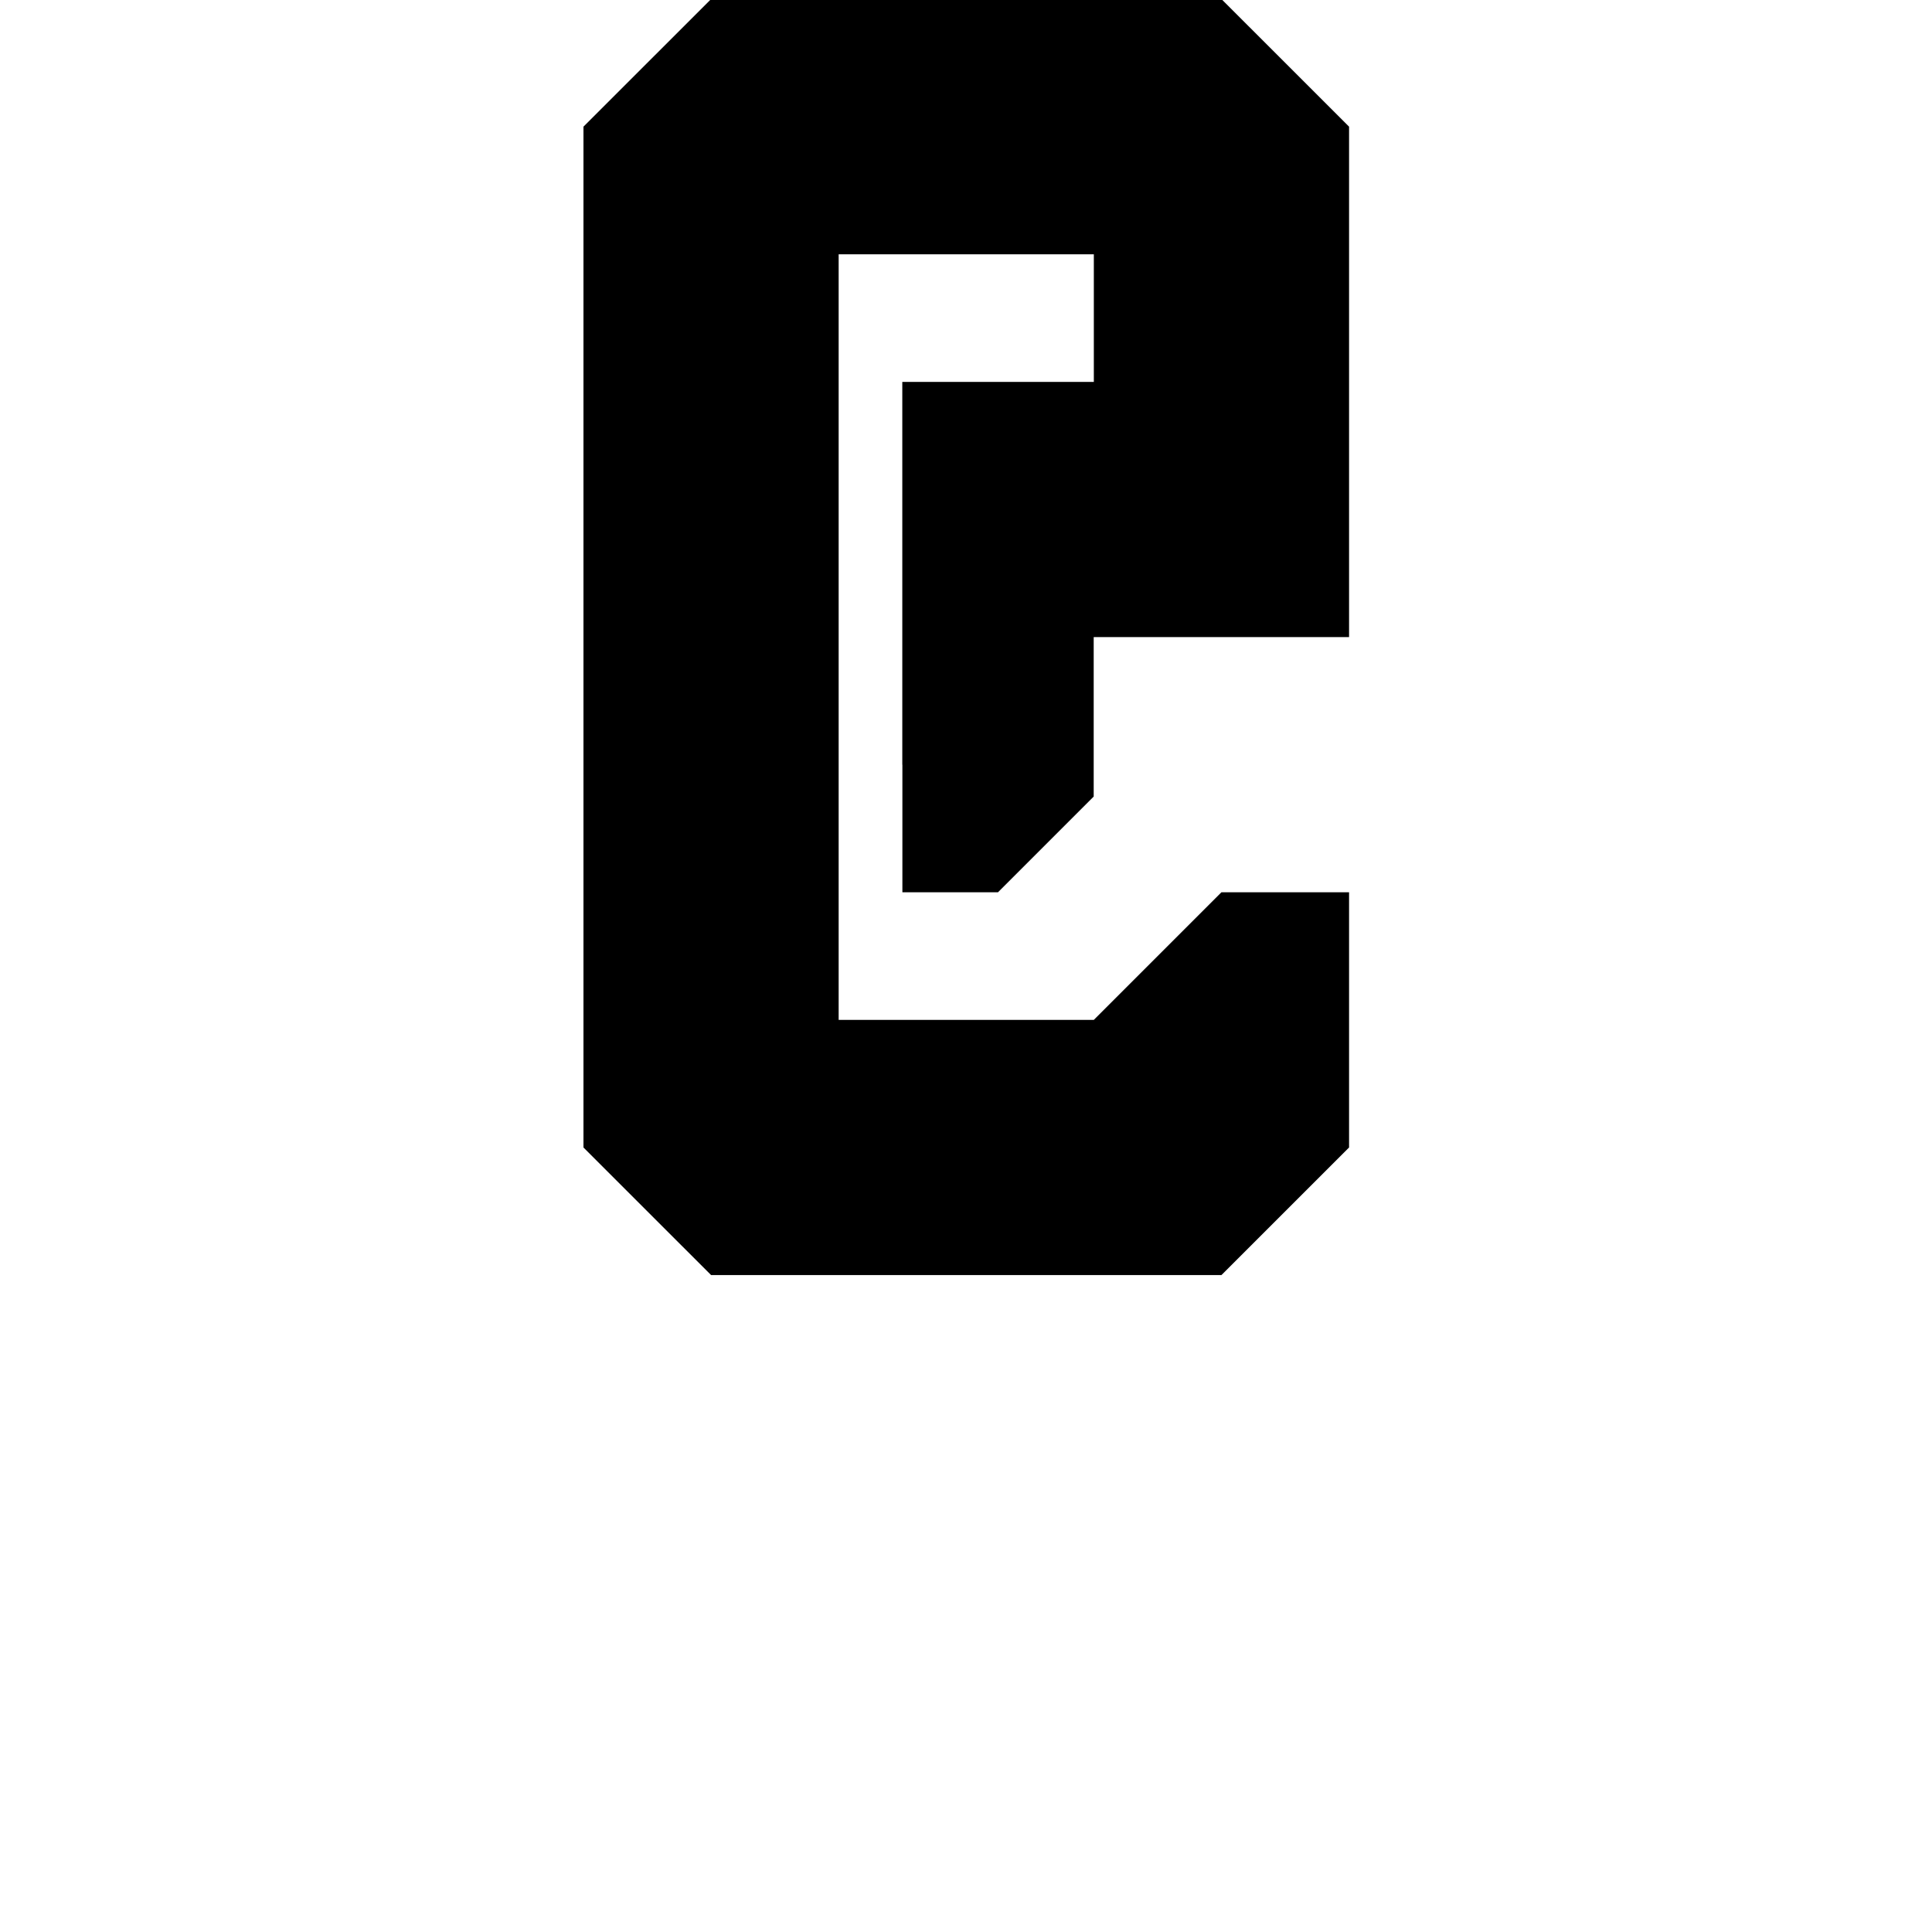
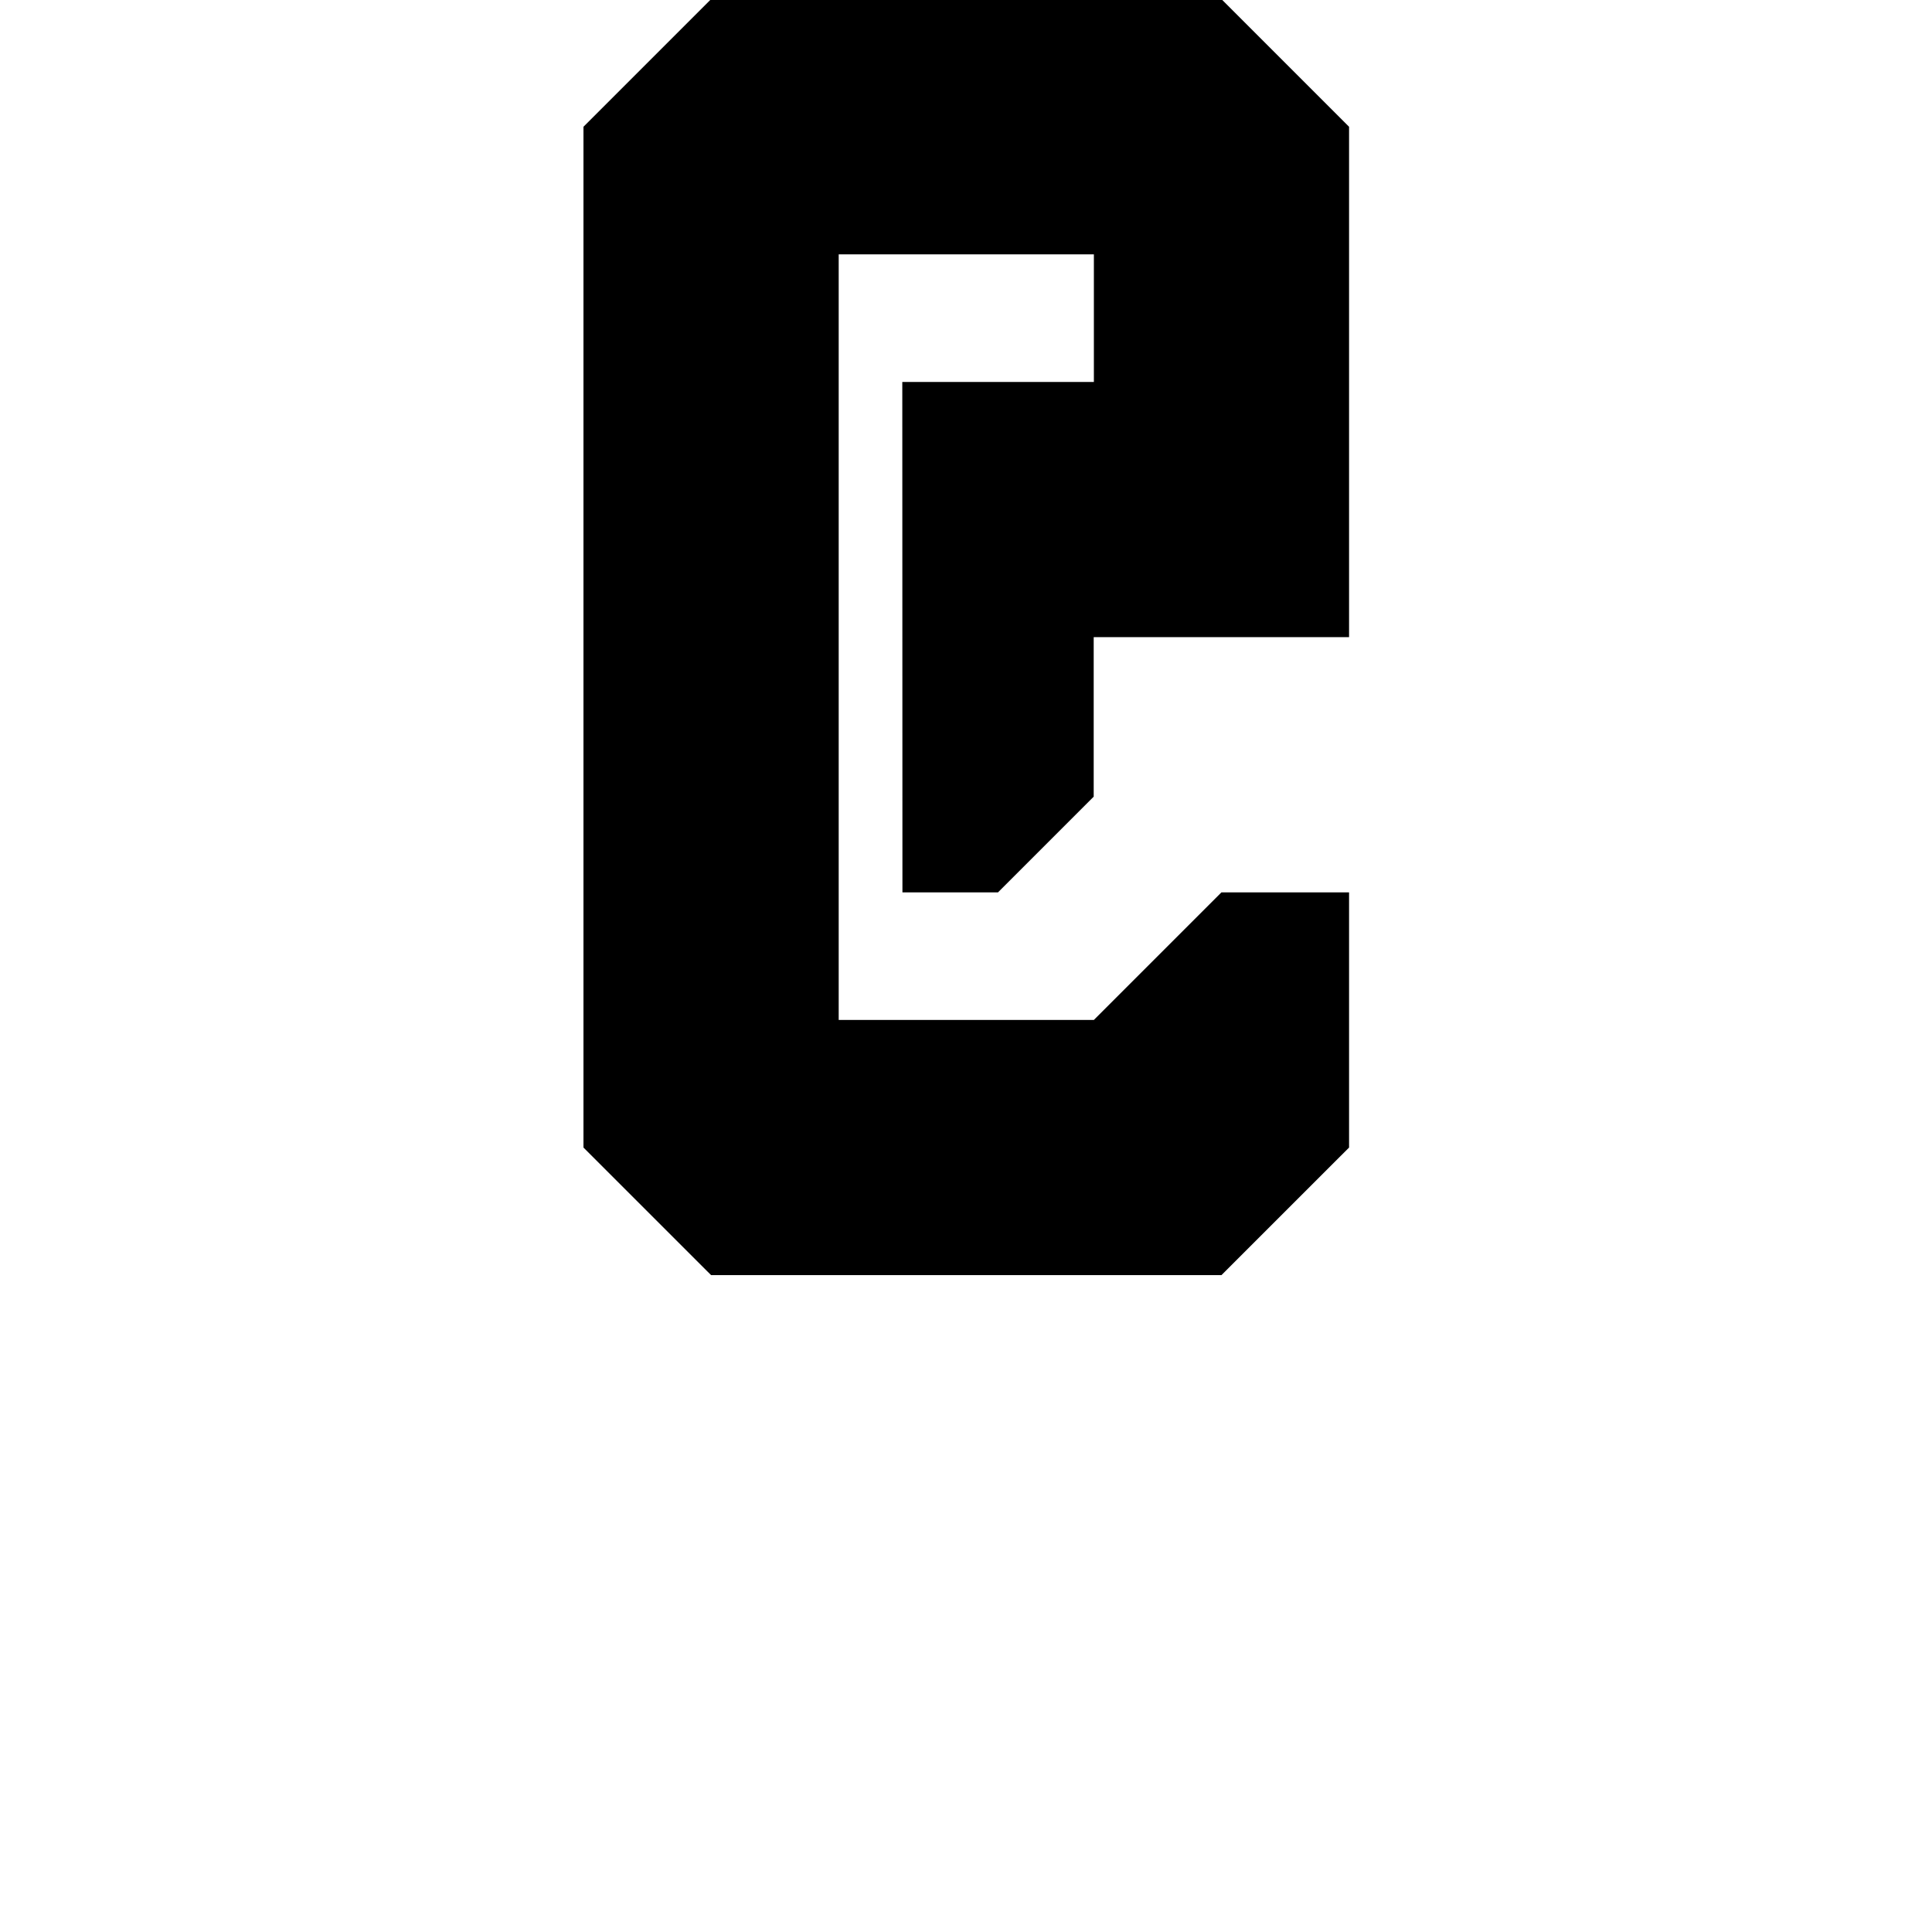
<svg xmlns="http://www.w3.org/2000/svg" viewBox="0 0 512 512" width="512" height="512">
  <g transform="matrix(0.512,0,0,-0.512,129.024,337.920)">
-     <path d="M446.272 330.25V594.439L380.219 660.469H116.053L50.0 594.439V66.061L116.053 0.031H380.219L446.272 66.061V198.167H380.219L314.166 132.114H182.083V528.386H314.166V462.333H215.028V363.265V264.197H215.075V198.167H264.562L314.096 247.701V330.25Z" fill="#000000" />
+     <path d="M446.272 330.219V594.385L380.219 660.438H116.053L50.0 594.385V66.03L116.053 0.0H380.219L446.272 66.03V198.113H380.219L314.189 132.083H182.106V528.355H314.189V462.302H215.028L215.098 198.113H264.562L314.096 247.647V330.219Z" fill="#000000" />
  </g>
</svg>
